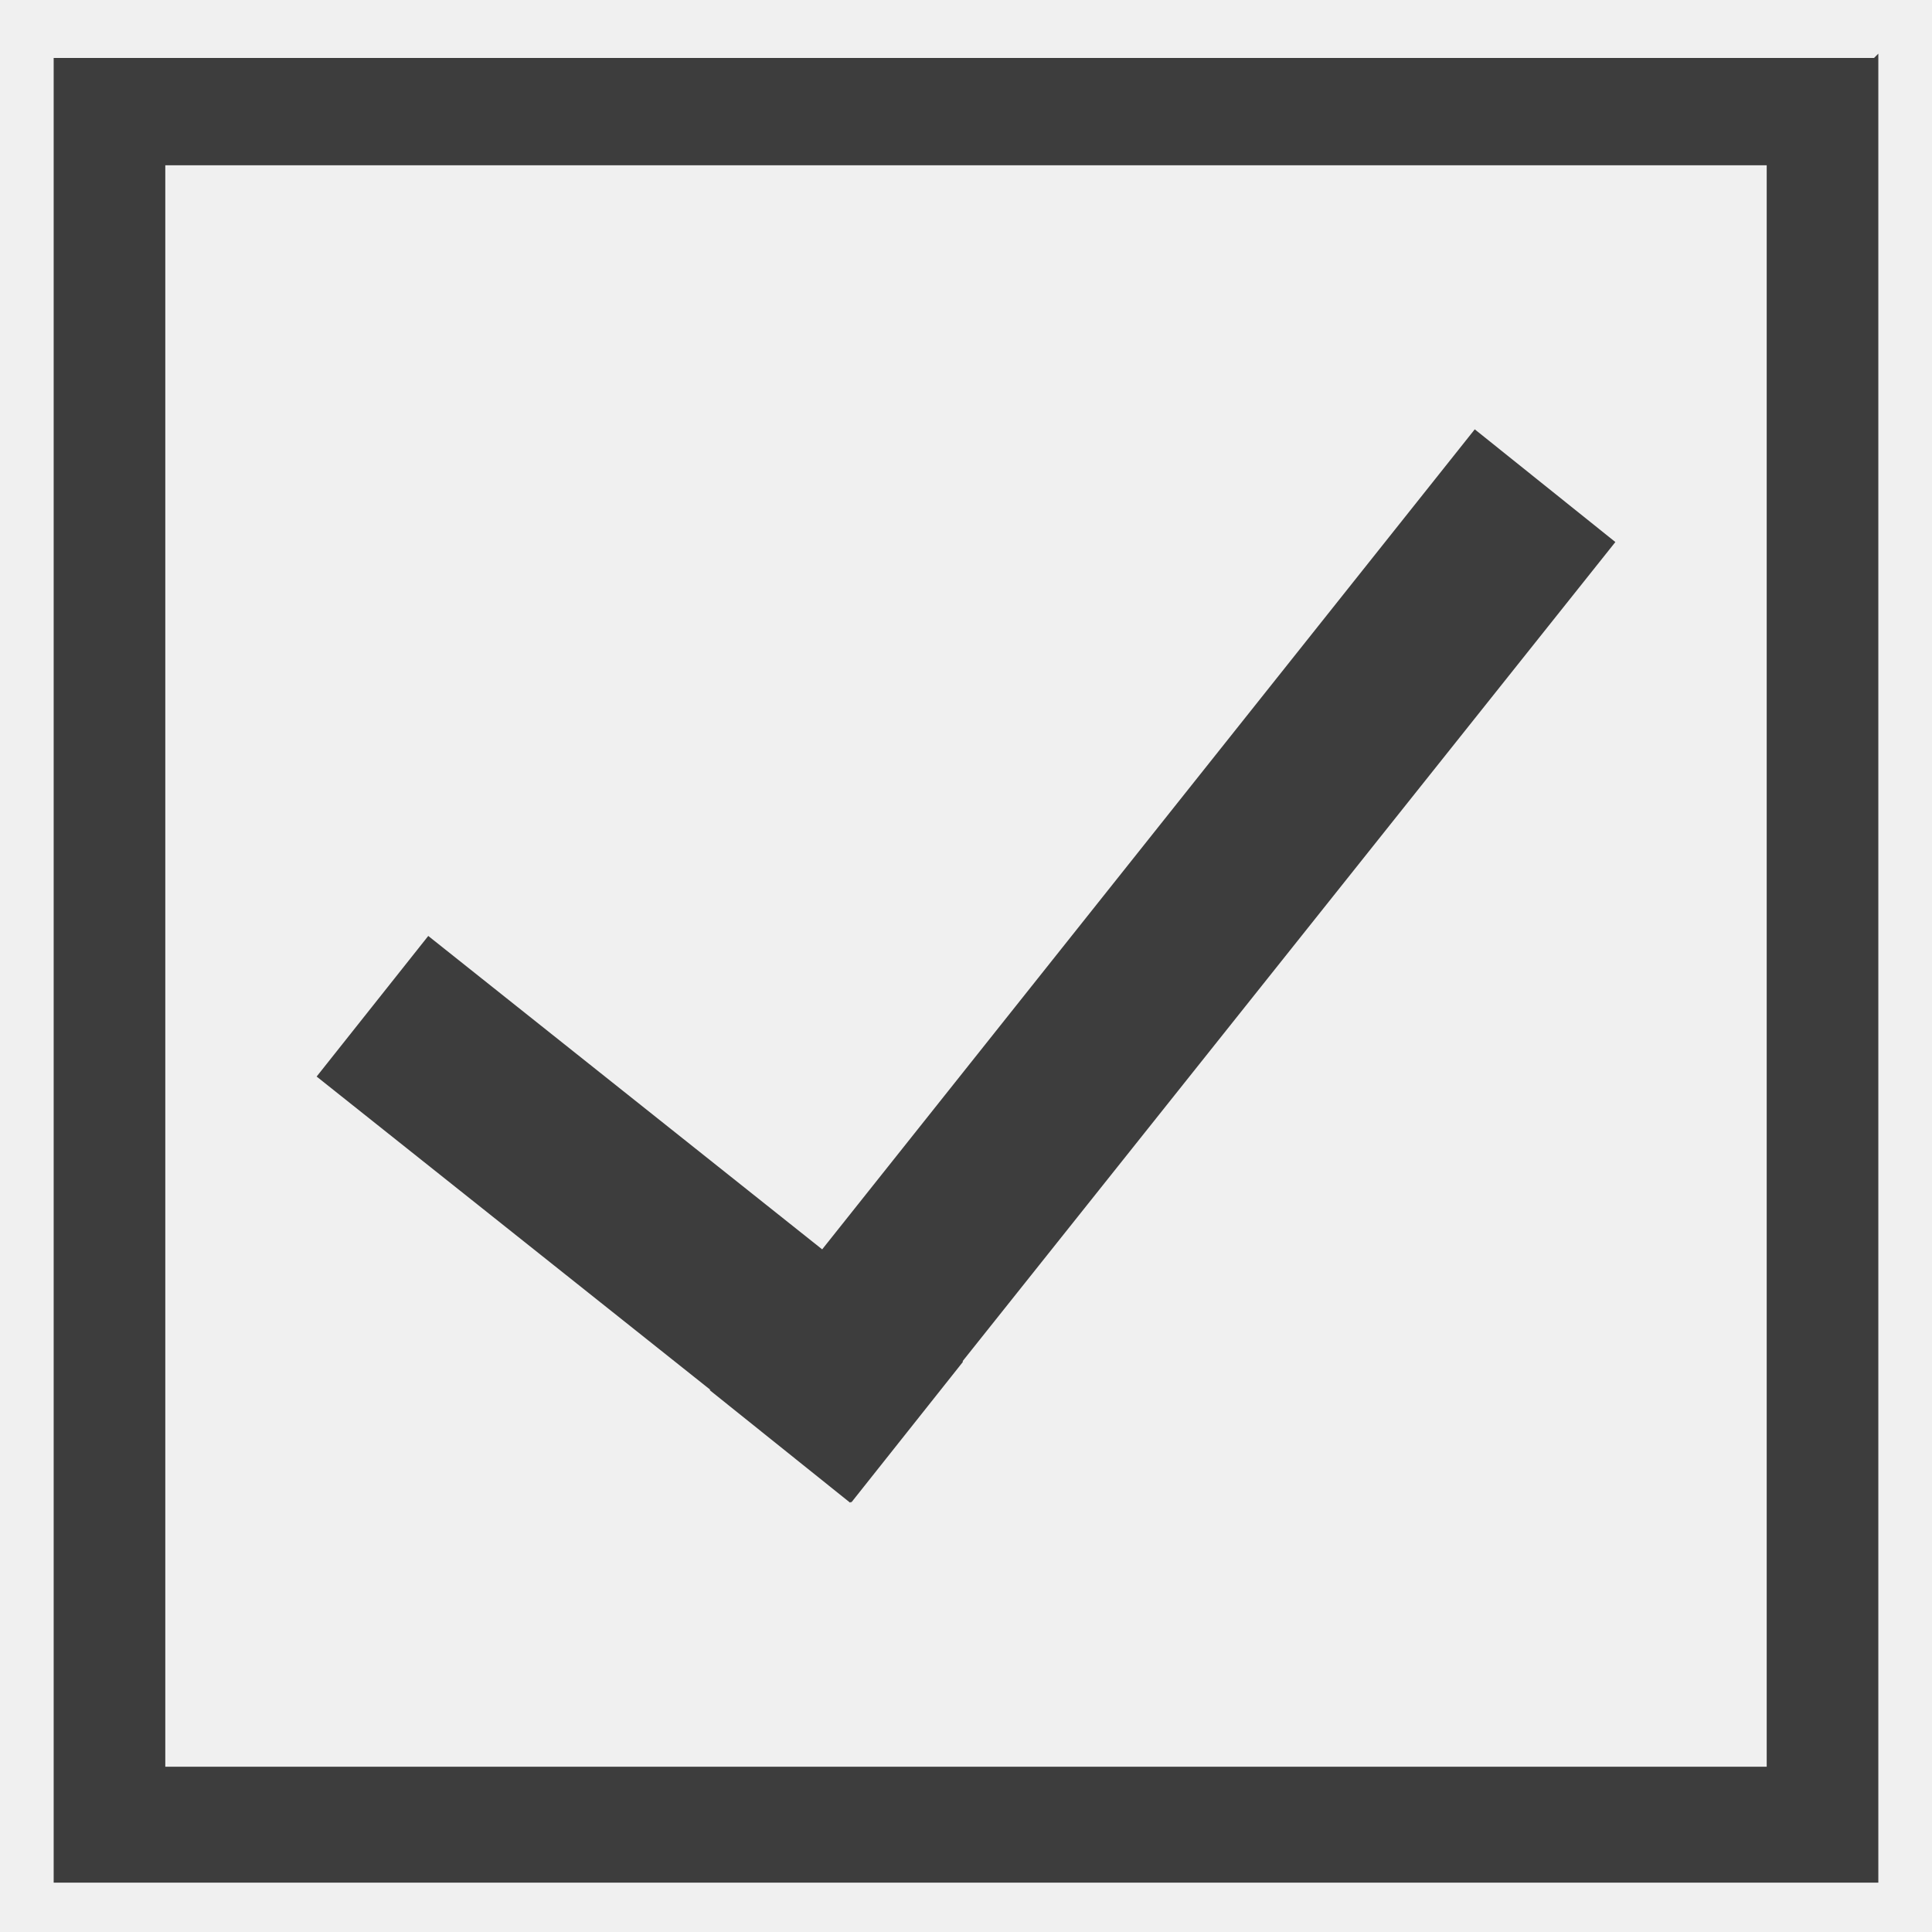
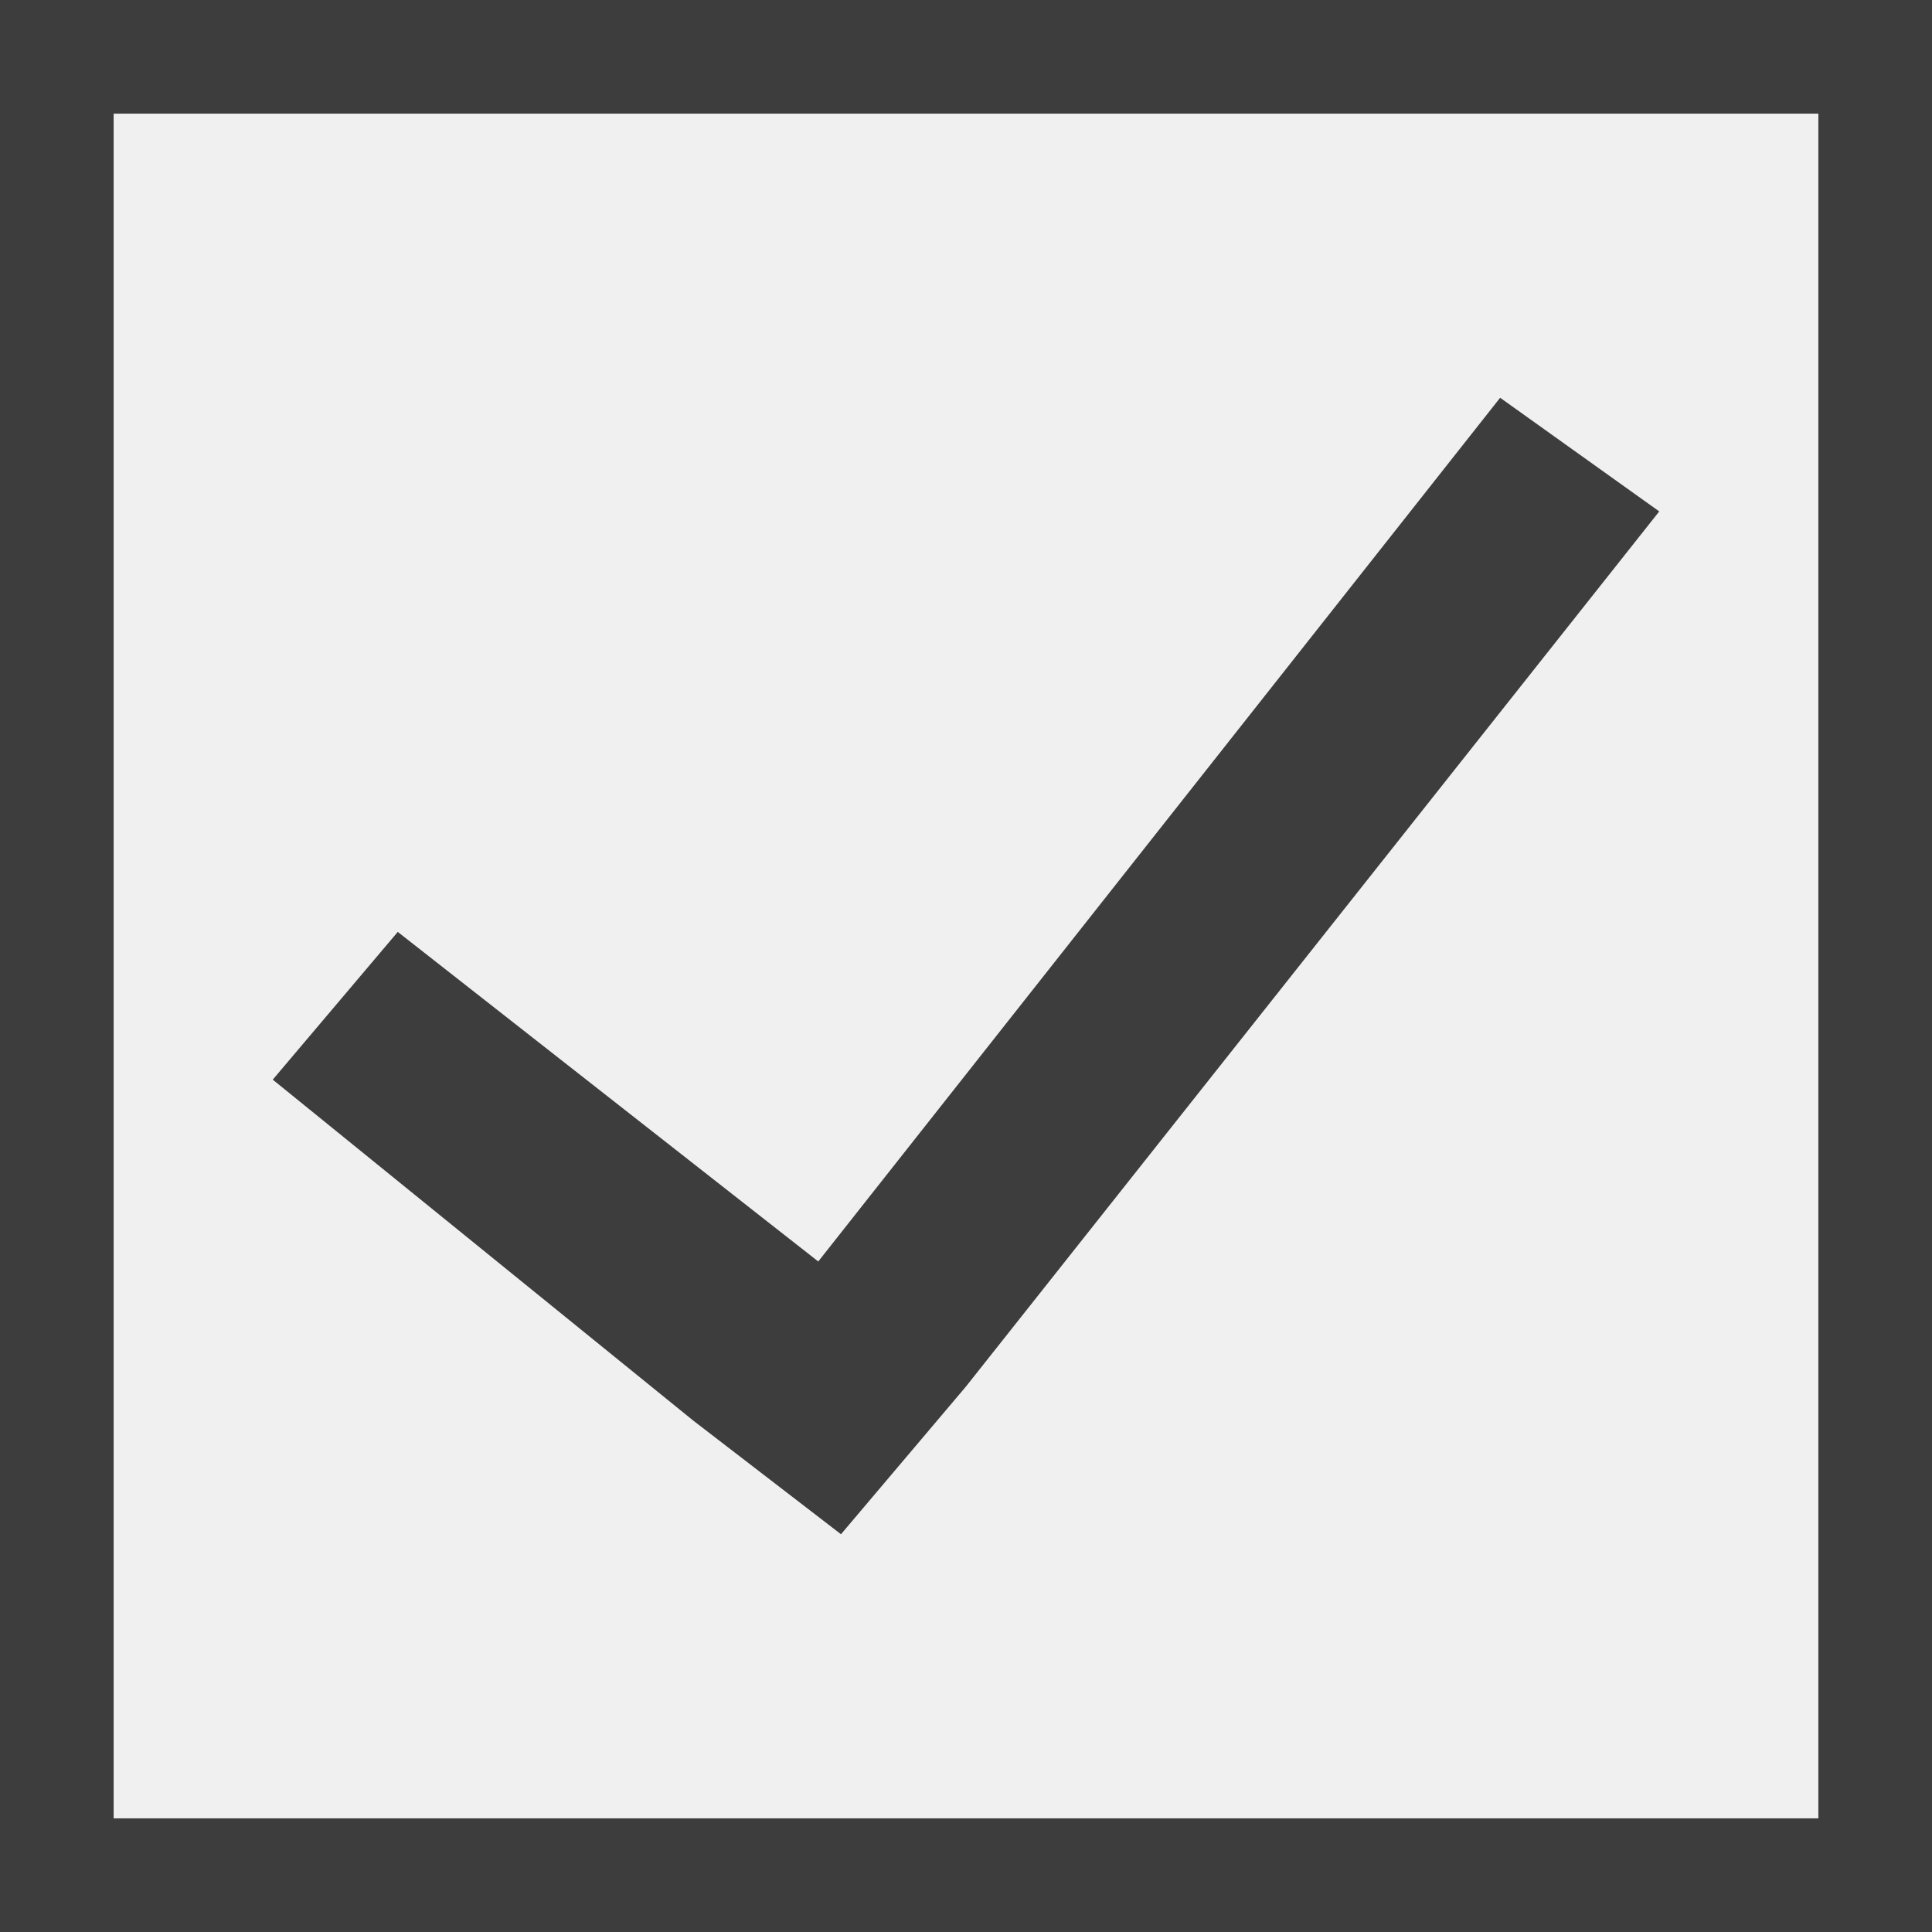
- <svg xmlns="http://www.w3.org/2000/svg" id="Layer_1" data-name="Layer 1" viewBox="0 0 18 18">
-   <defs>
-     <style>.cls-1{fill:#3d3d3d;}</style>
-   </defs>
-   <path class="cls-1" d="M16.46,1.54V16.46H1.54V1.54H16.46m1-1H.5v17h17V.5Z" />
-   <polygon class="cls-1" points="15.05 5.05 13.74 4 7.66 11.64 3.99 8.72 2.95 10.03 6.62 12.95 6.61 12.95 7.92 14 7.93 13.99 7.93 14 8.97 12.69 8.97 12.68 15.05 5.05" />
+ <svg xmlns="http://www.w3.org/2000/svg" version="1.1" id="Layer_1" x="0px" y="0px" viewBox="0 0 17 17" style="enable-background:new 0 0 17 17;" xml:space="preserve">
+   <style type="text/css">
+ 	.st0{fill:#68573E;}
+ 	.st1{fill:#FFFFFF;}
+ 	.st2{fill:#66563E;}
+ 	.st3{fill:#3D3D3D;}
+ </style>
+   <g id="Check">
+ </g>
+   <g id="Delete">
+ </g>
+   <g id="Check_1_">
+ </g>
+   <polygon class="st3" points="14.6,4.5 13.2,3.5 7.2,11.1 3.5,8.2 2.4,9.5 6.1,12.5 6.1,12.5 7.4,13.5 7.4,13.5 7.4,13.5 8.5,12.2   8.5,12.2 " />
+   <g>
+     <g>
+       <path class="st3" d="M16,1V16H1V1H16 M17,0H0v17h17V0L17,0z" />
+     </g>
+   </g>
</svg>
